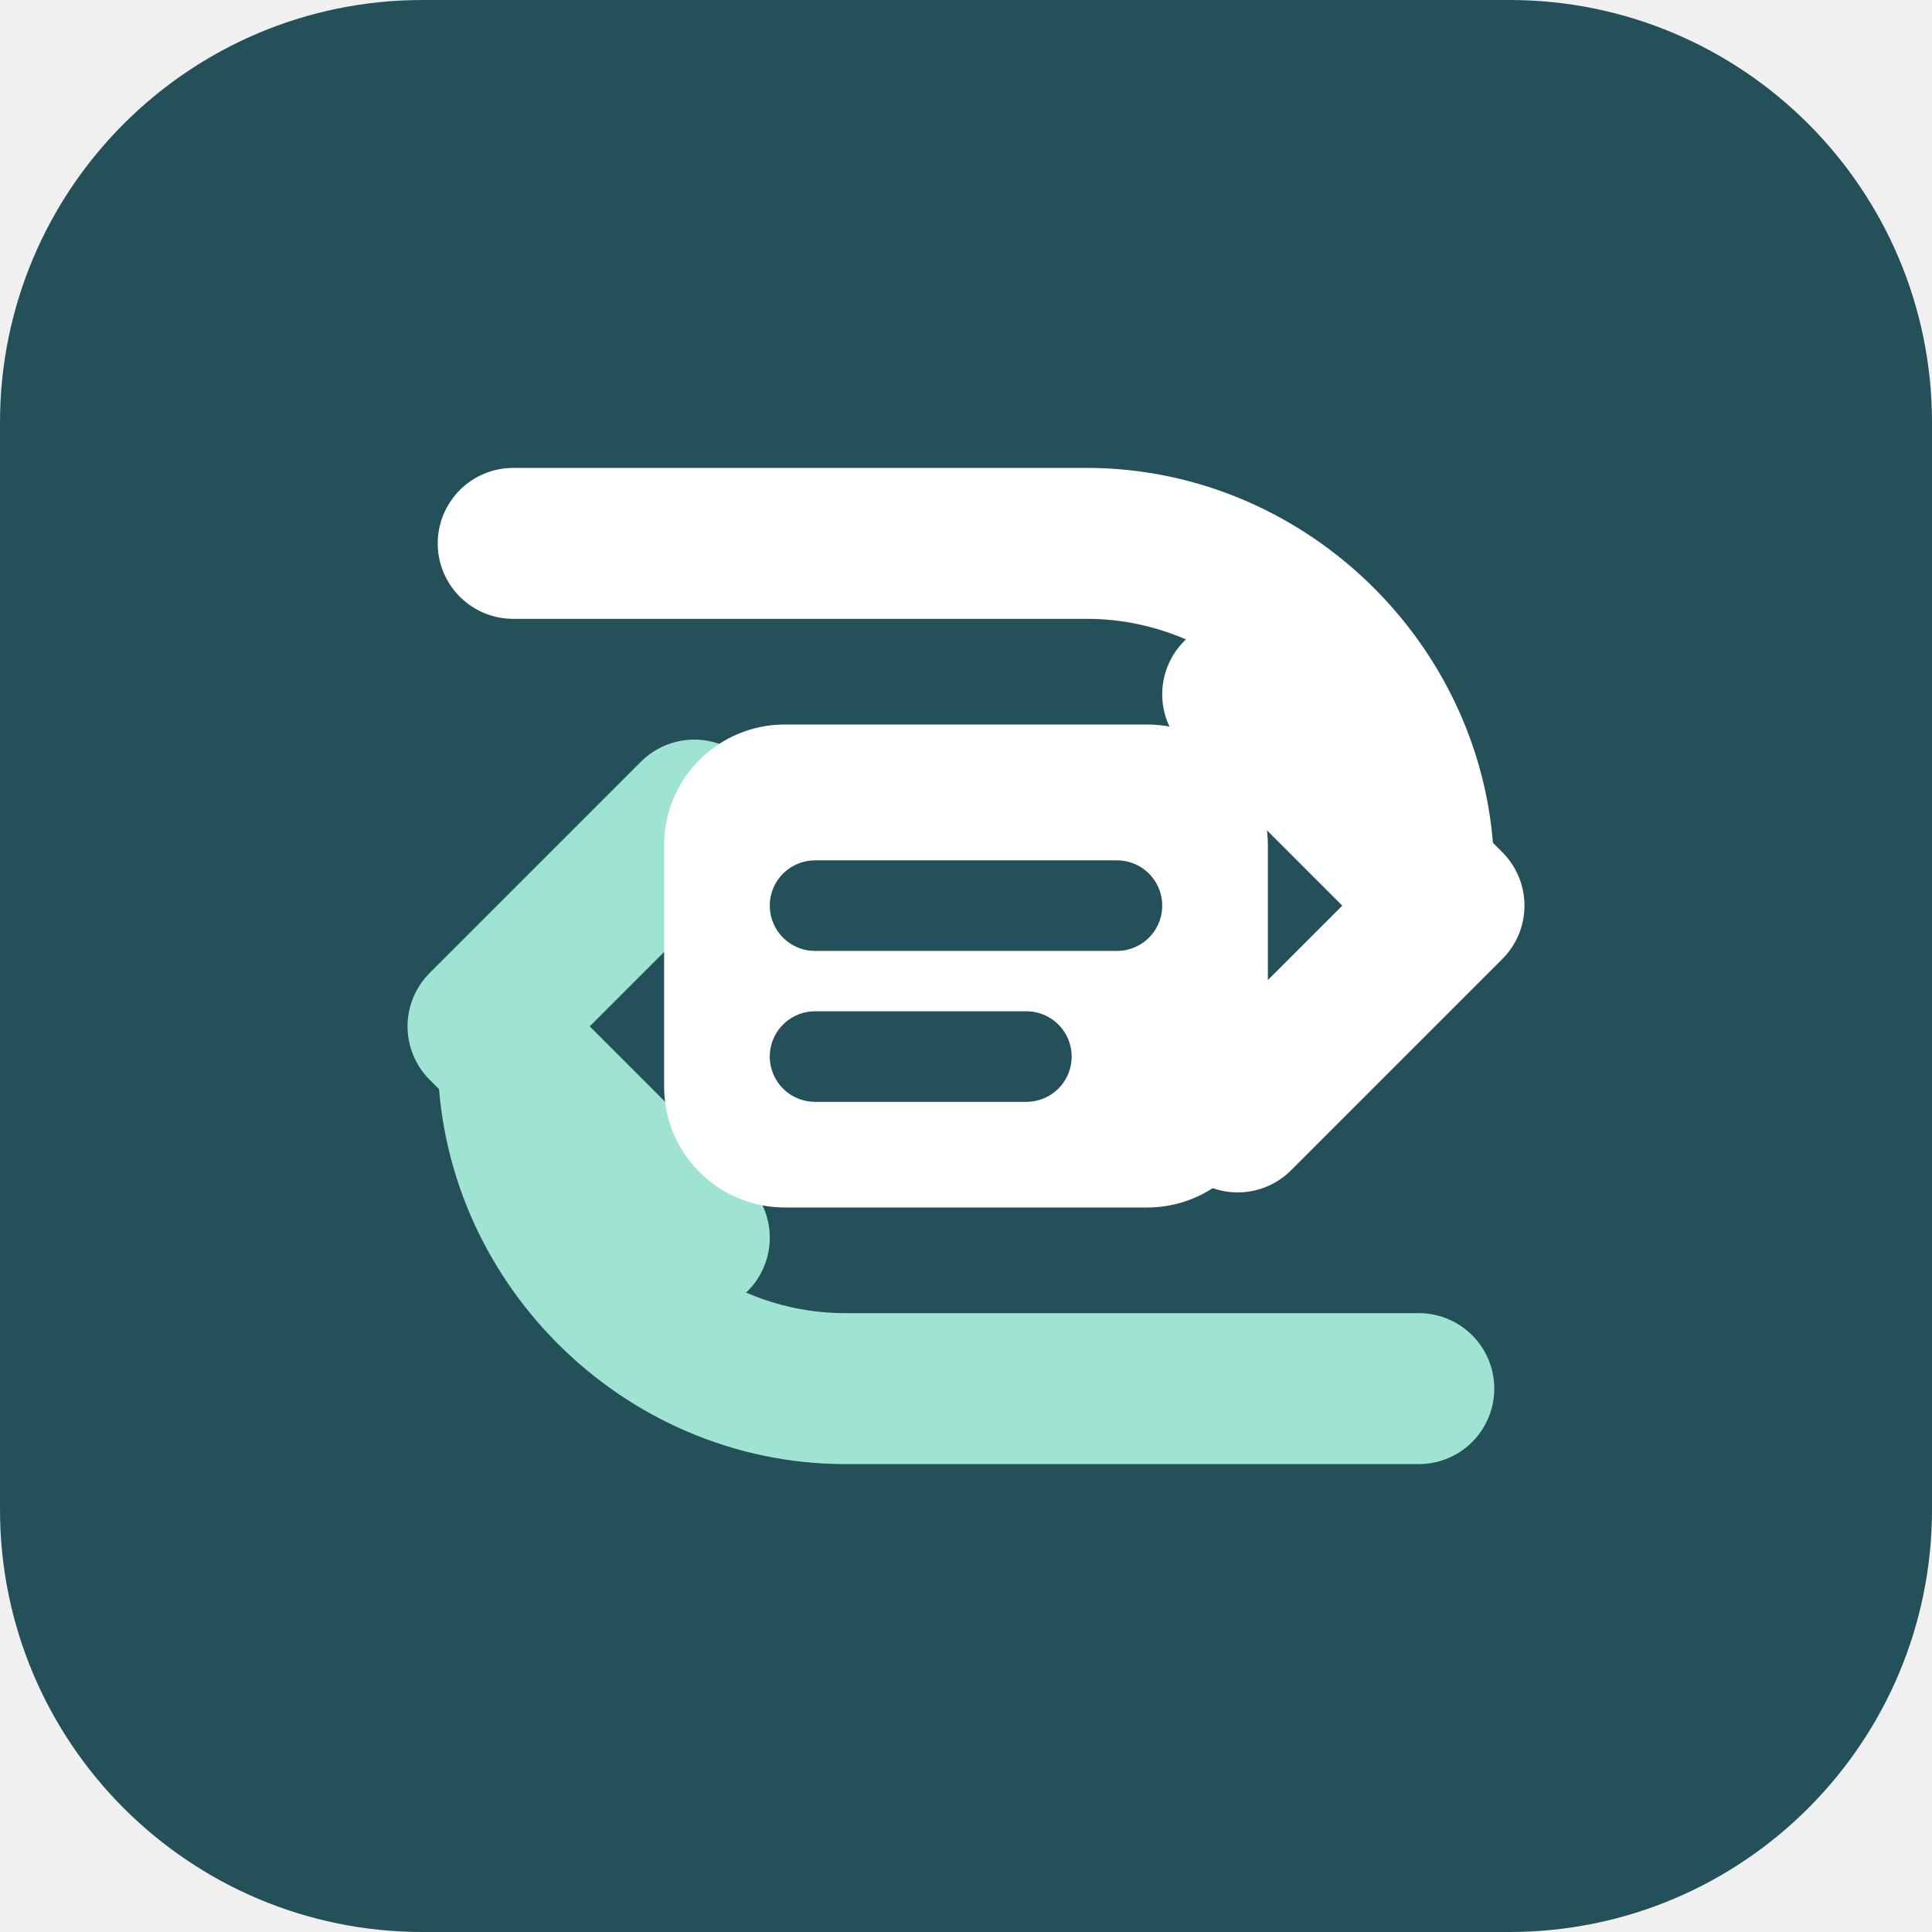
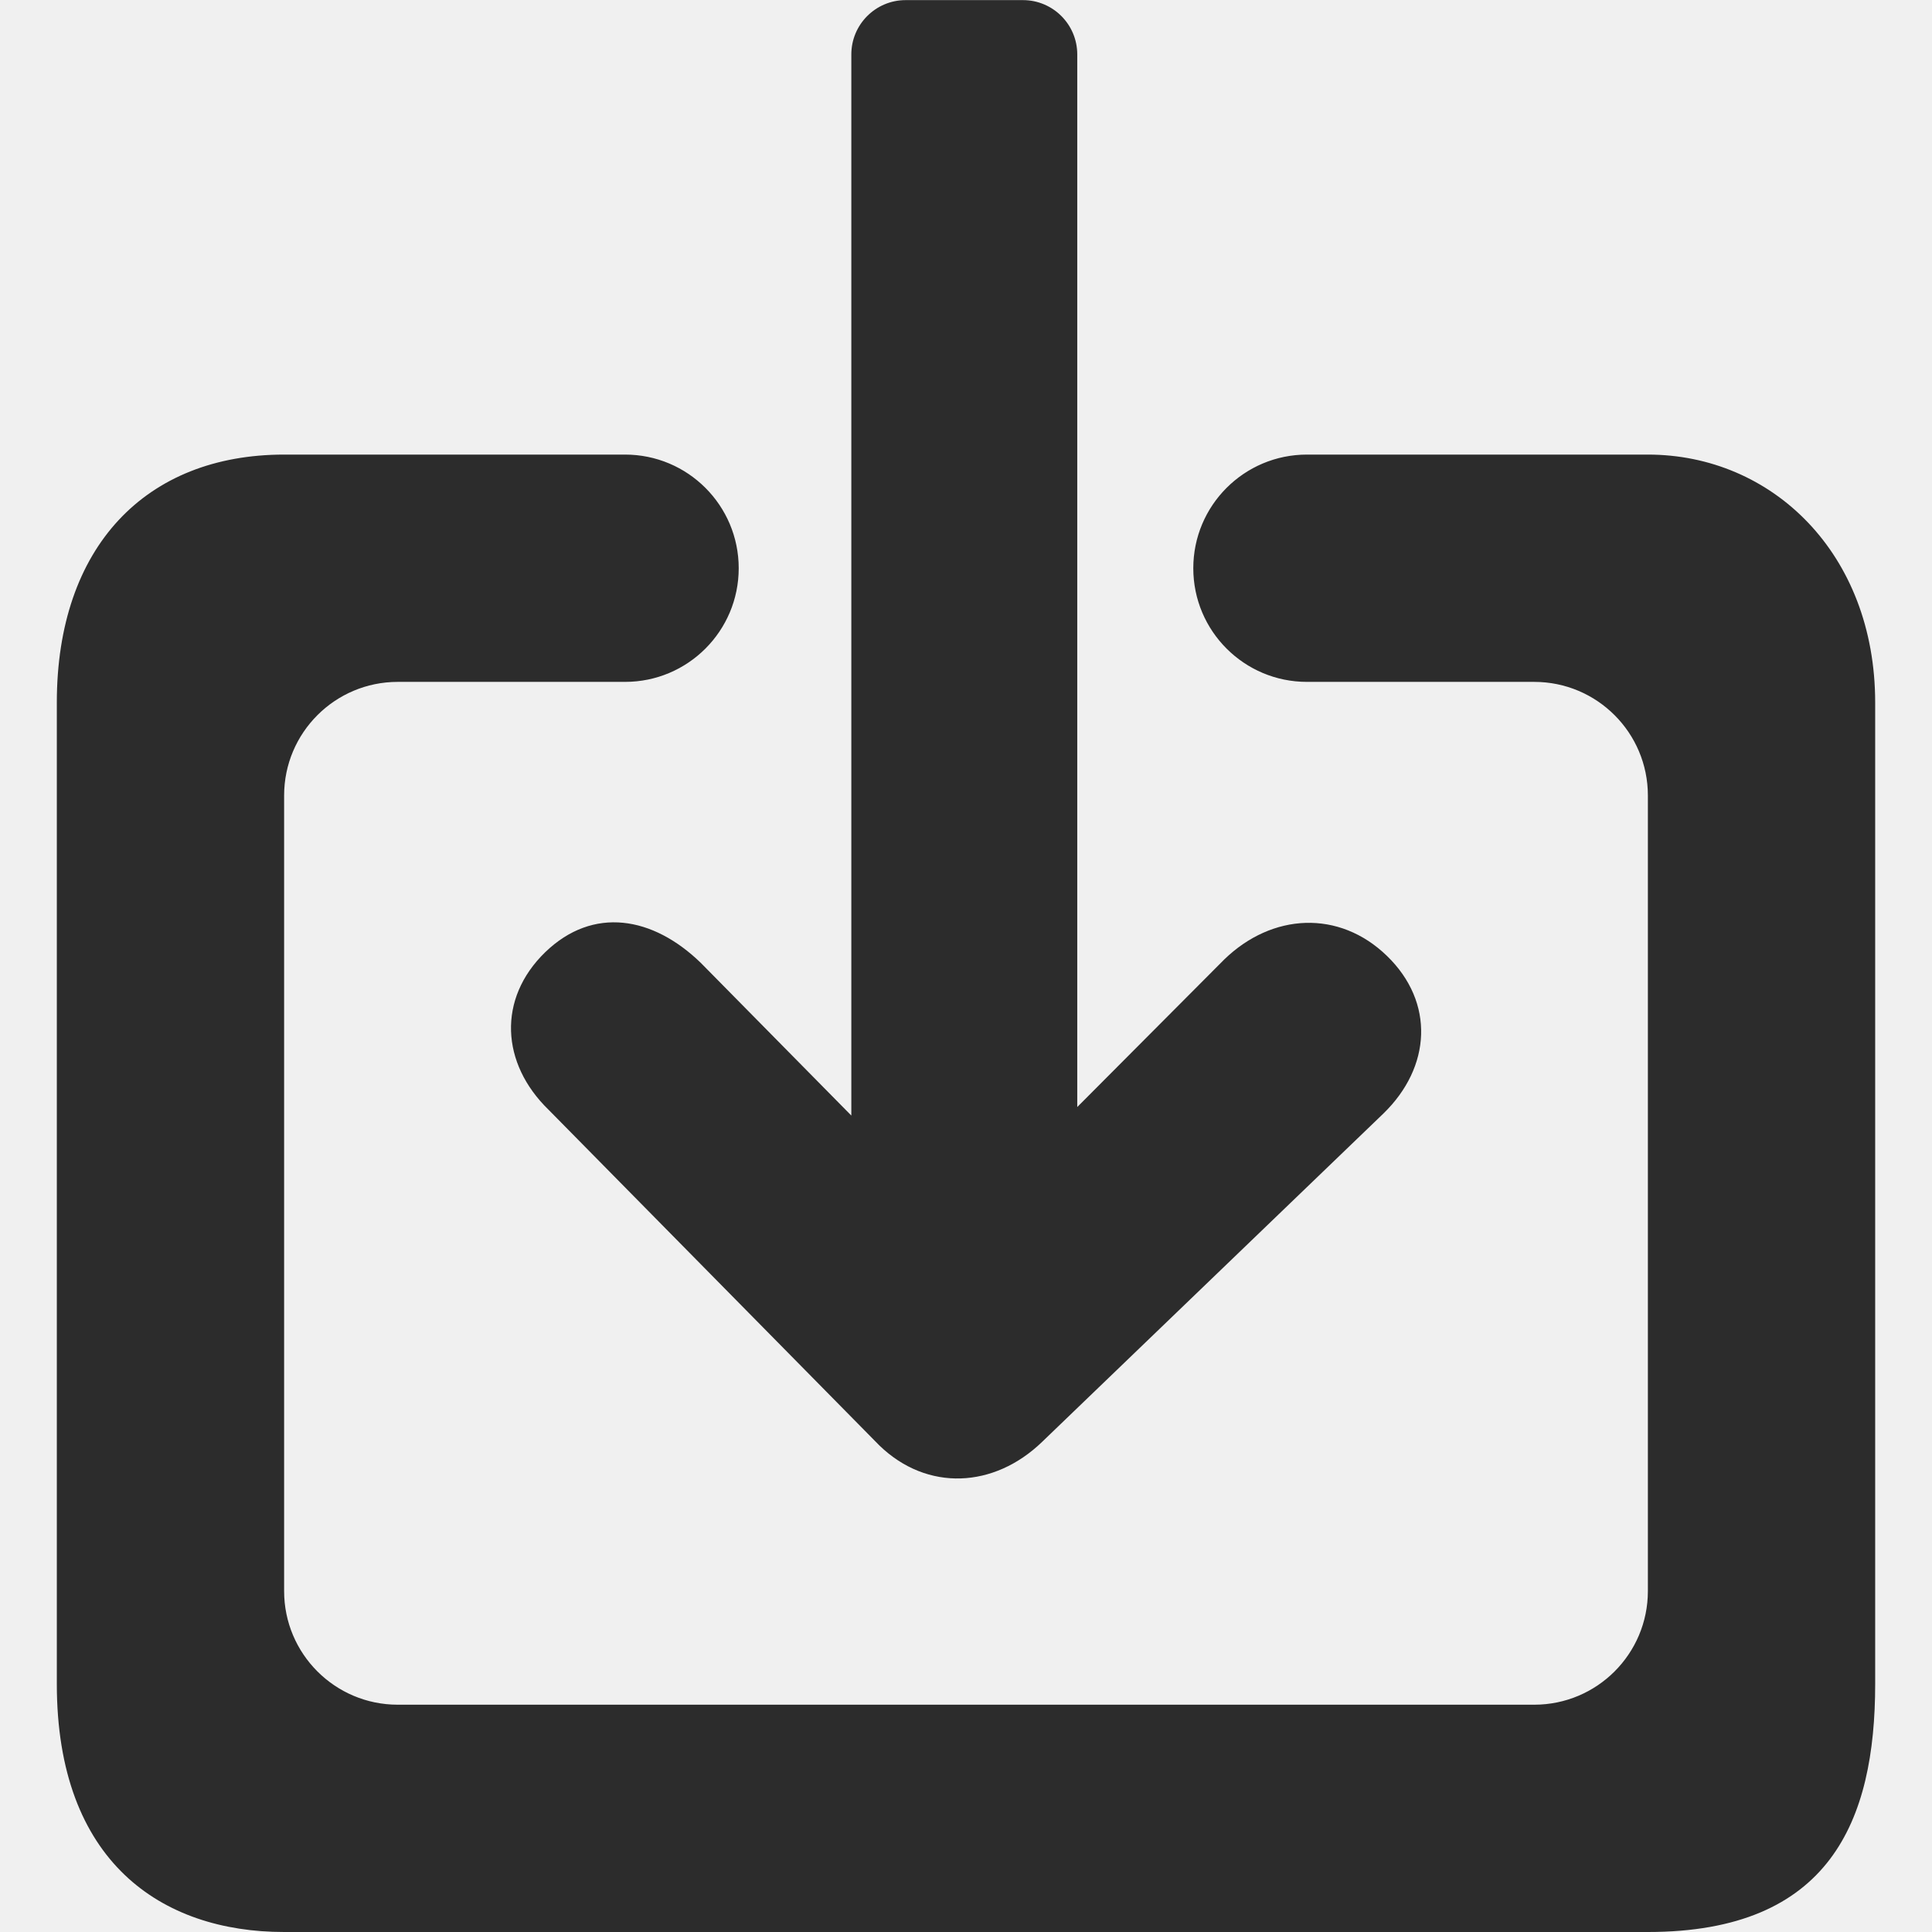
- <svg xmlns="http://www.w3.org/2000/svg" viewBox="0 0 64 64" role="img" aria-label="ChatGPT Session to CPA and sub2api">
-   <rect width="64" height="64" rx="14" fill="#24505a" />
-   <path d="M17 18h19c6 0 11 5 11 11v1" fill="none" stroke="#ffffff" stroke-width="5" stroke-linecap="round" />
-   <path d="M41 23l7 7-7 7" fill="none" stroke="#ffffff" stroke-width="5" stroke-linecap="round" stroke-linejoin="round" />
-   <path d="M47 46H28c-6 0-11-5-11-11v-1" fill="none" stroke="#9fe3d2" stroke-width="5" stroke-linecap="round" />
-   <path d="M23 41l-7-7 7-7" fill="none" stroke="#9fe3d2" stroke-width="5" stroke-linecap="round" stroke-linejoin="round" />
-   <rect x="22" y="24" width="20" height="16" rx="4" fill="#ffffff" />
-   <path d="M27 30h10M27 35h7" stroke="#24505a" stroke-width="3" stroke-linecap="round" />
+ <svg xmlns="http://www.w3.org/2000/svg" t="1780751652390" viewBox="0 0 1024 1024" version="1.1" p-id="5095">
+   <path d="M288.949 504.712c-25.359 24.636-23.492 58.97 1.867 83.546l175.224 177.815c25.419 24.636 60.898 22.709 86.317-1.867l180.887-174.02c25.359-24.636 27.287-58.91 1.867-83.546-25.359-24.576-60.898-22.709-86.257 1.928L570.97 586.752V28.853a28.792 28.792 0 0 0-28.792-28.792H480.015a28.792 28.792 0 0 0-28.792 28.792v562.417L371.471 510.374c-25.359-24.636-57.103-30.238-82.522-5.662z" fill="#2c2c2c" p-id="5096" />
+   <path d="M873.412 240.941h-180.706a60.235 60.235 0 0 0 0 120.471h120.471a60.235 60.235 0 0 1 60.235 60.235v421.647a60.235 60.235 0 0 1-60.235 60.235H210.824a60.235 60.235 0 0 1-60.235-60.235V421.647a60.235 60.235 0 0 1 60.235-60.235h120.471a60.235 60.235 0 0 0 0-120.471H150.588C77.282 240.941 30.118 289.792 30.118 372.375v520.192C30.118 986.895 85.655 1024 150.588 1024h722.824c96.557 0 120.471-58.97 120.471-131.433V372.375C993.882 293.406 939.309 240.941 873.412 240.941z" fill="#2c2c2c" p-id="5097" />
</svg>
